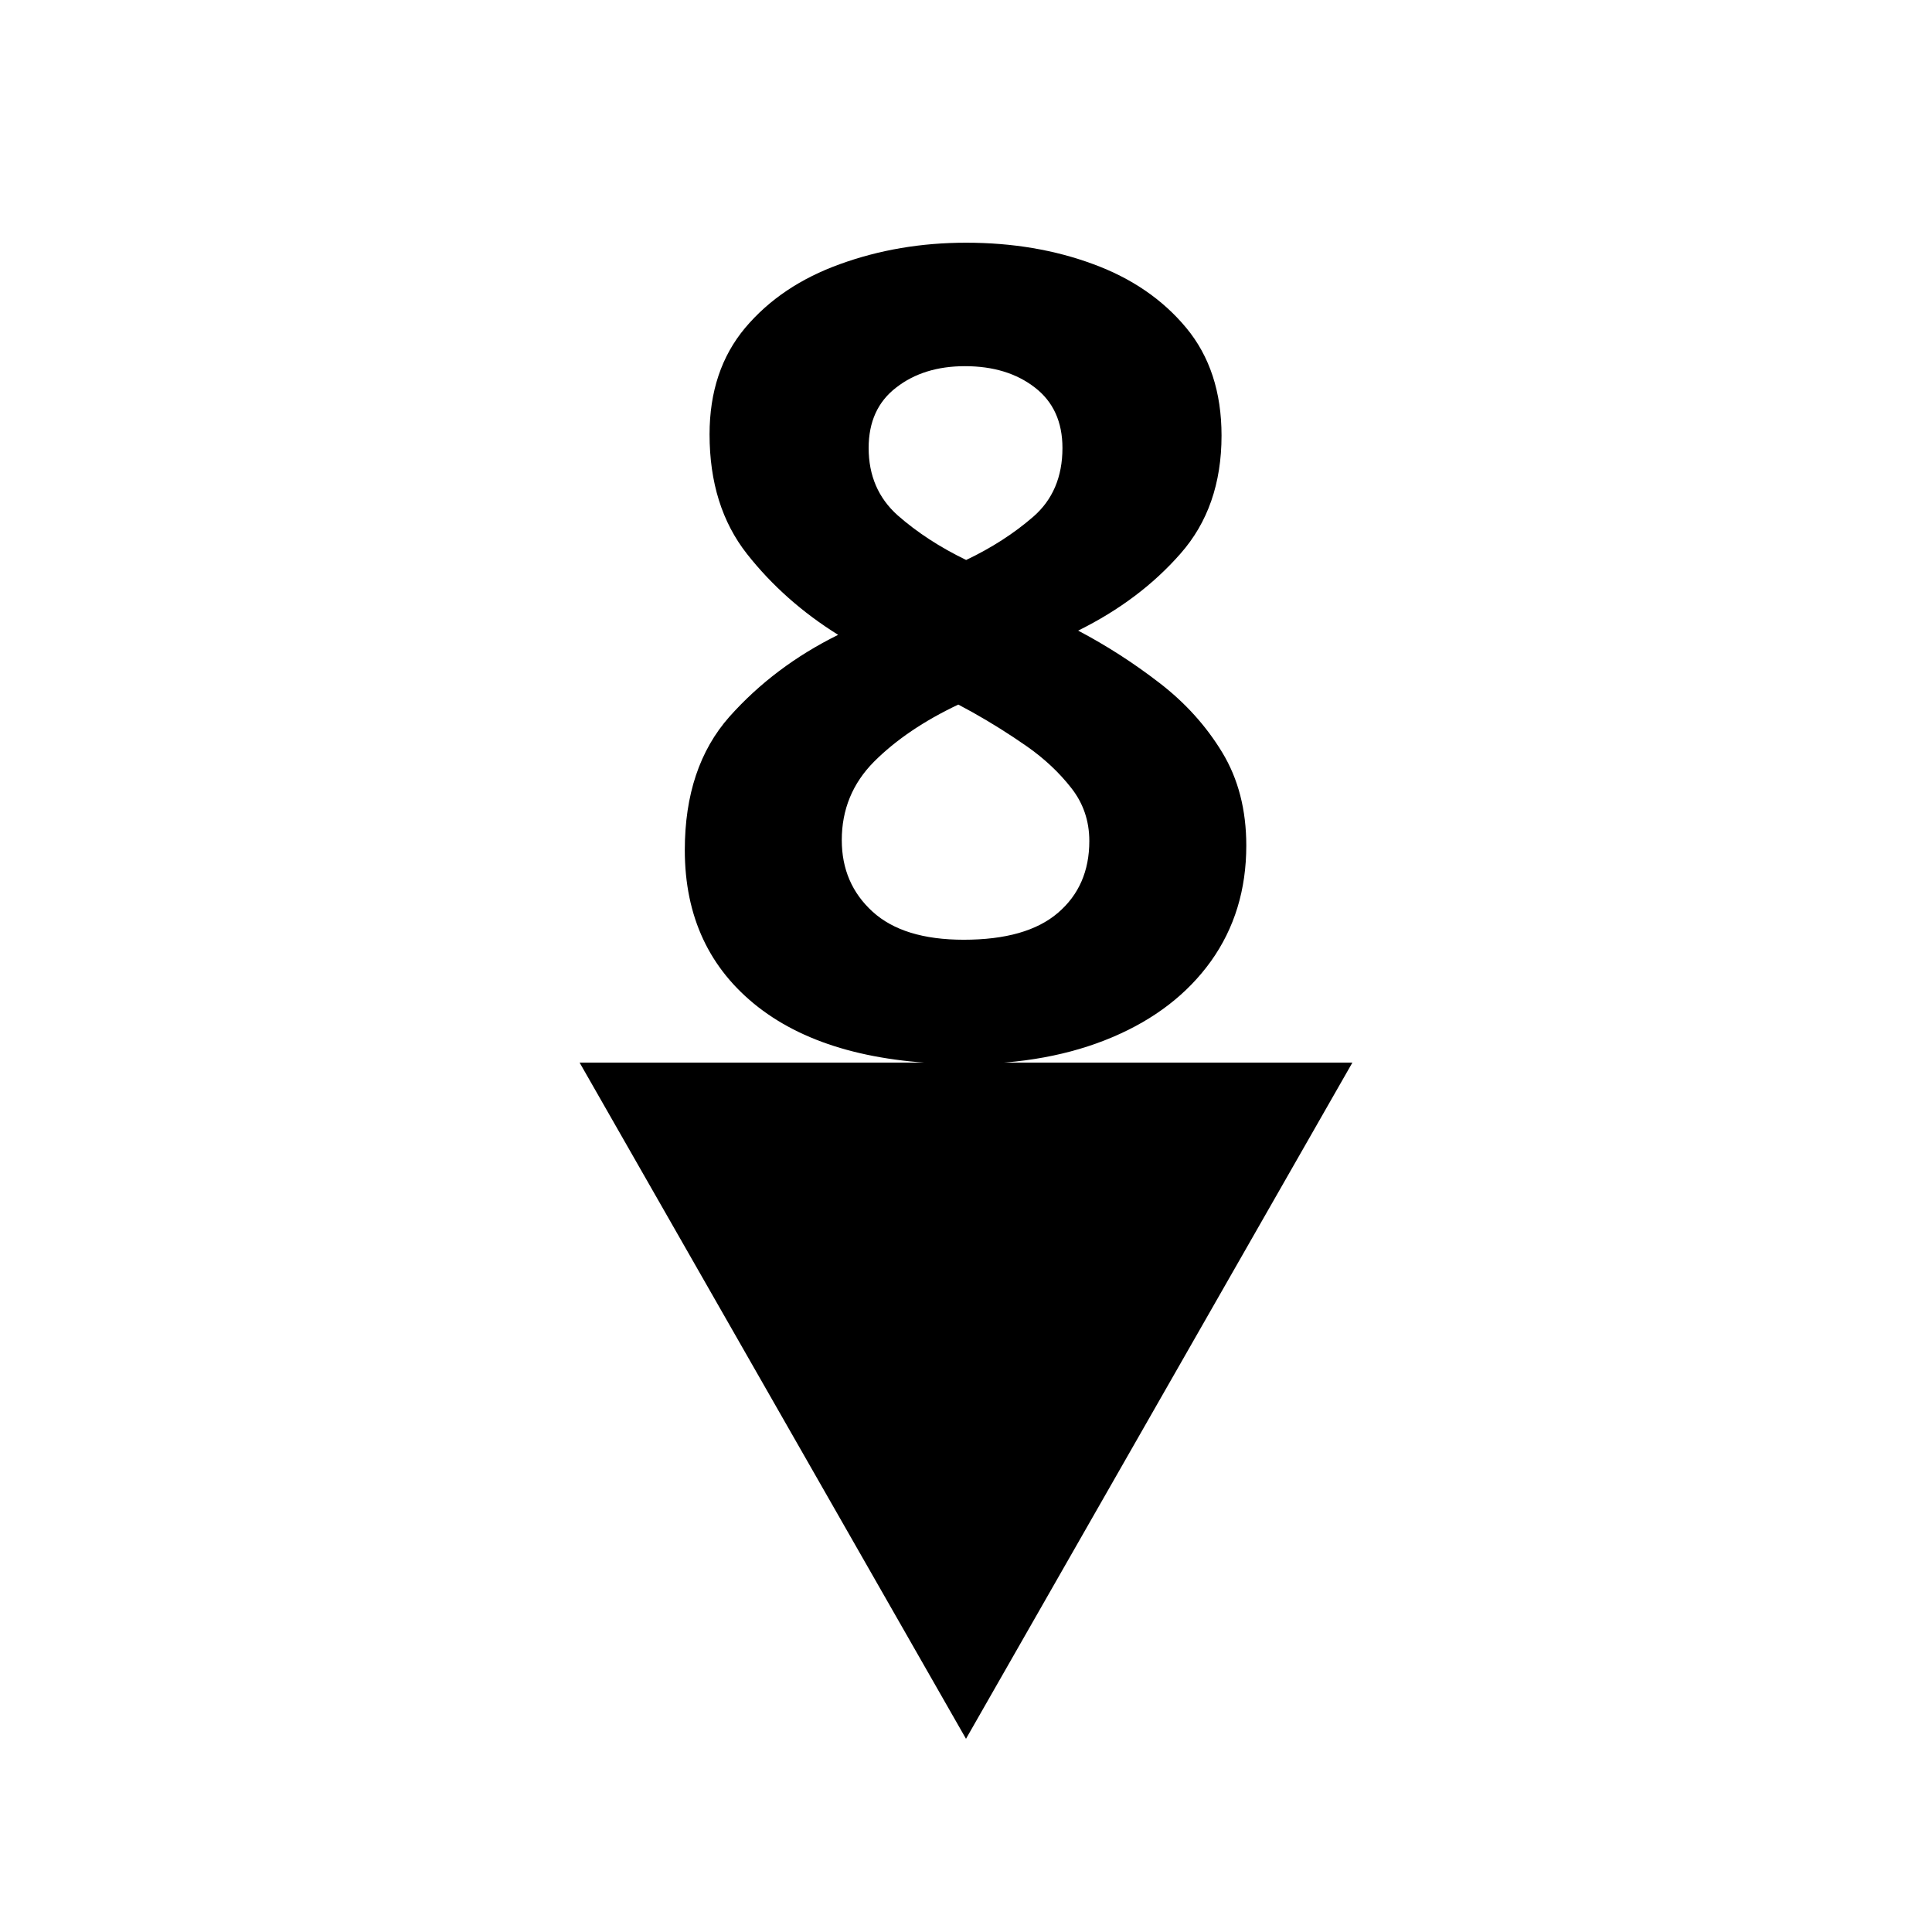
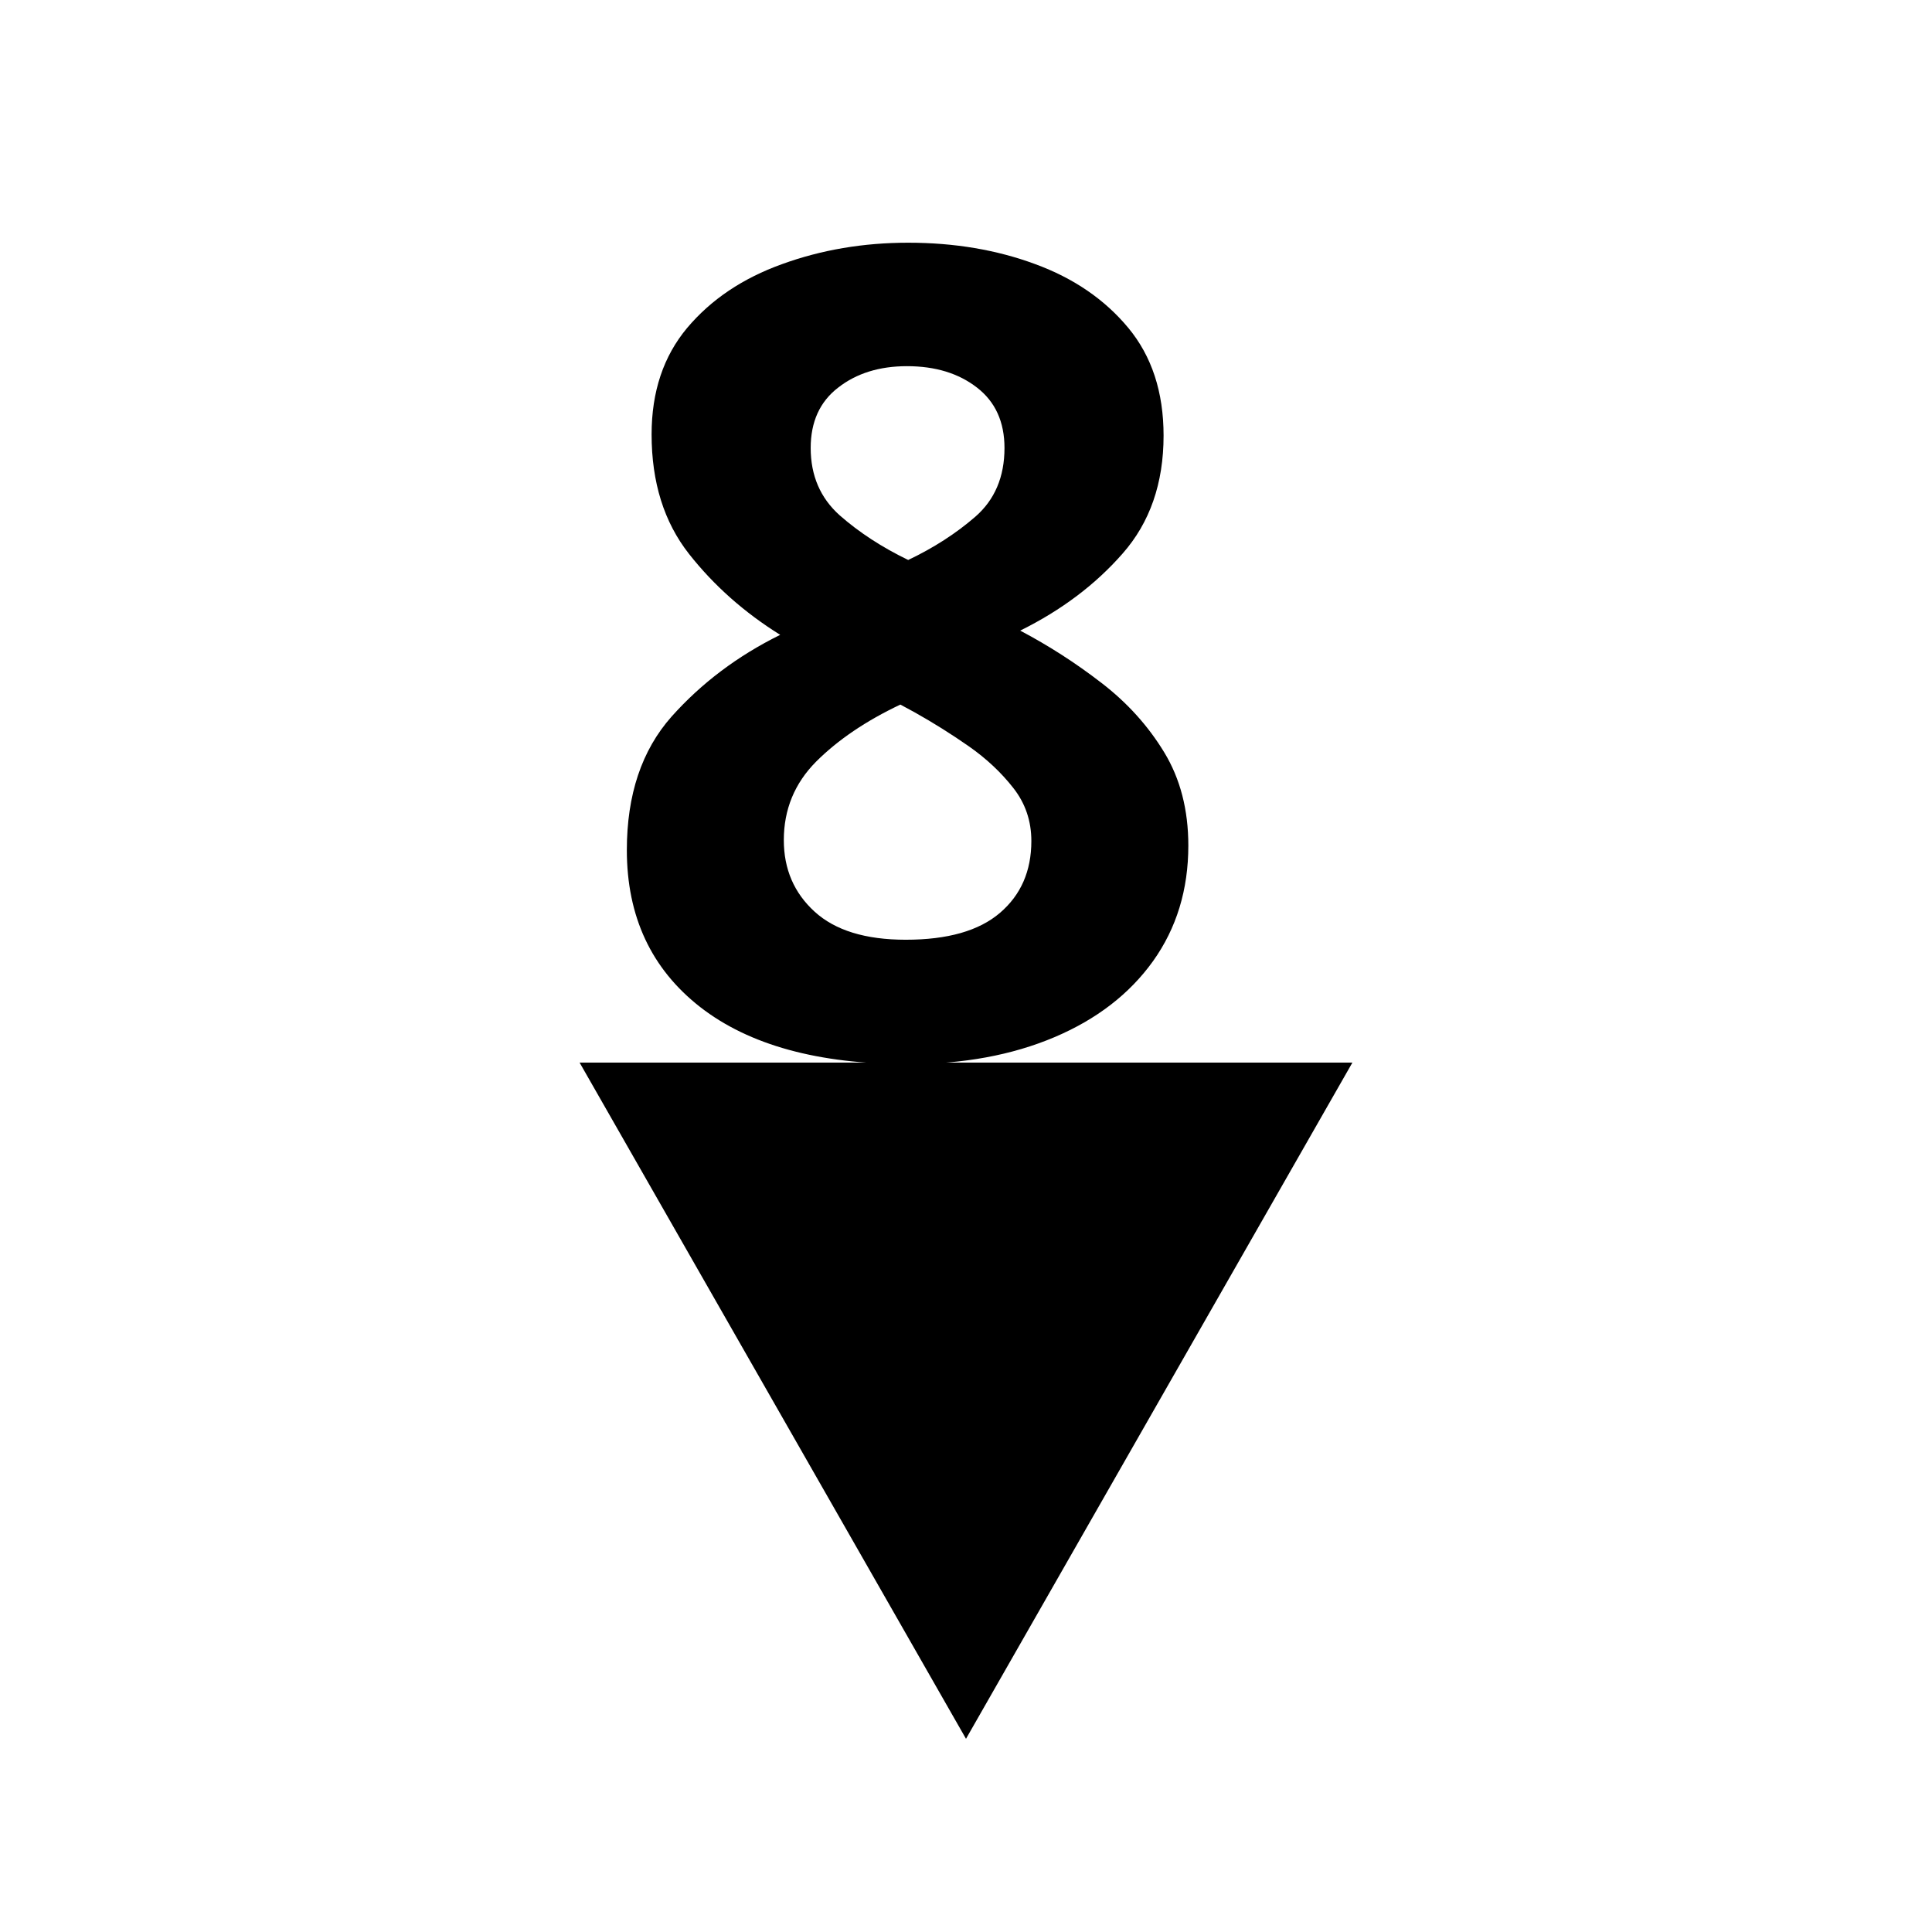
<svg xmlns="http://www.w3.org/2000/svg" xml:space="preserve" style="shape-rendering:geometricPrecision; text-rendering:geometricPrecision; image-rendering:optimizeQuality; fill-rule:evenodd; clip-rule:evenodd" viewBox="0 0 100 100">
  <g id="HM3">
    <circle style="fill: rgb(255, 255, 255); fill-rule: nonzero; opacity: 0.2; " cx="50%" cy="50%" r="45%" />
    <polygon points="30,55 70,55 50,90" style="fill:black;" />
-     <text x="50%" y="32%" text-anchor="middle" dominant-baseline="central" font-family="Amasis MT Medium" letter-spacing="0em" font-size="58" font-style="normal" font-weight="550" style="stroke: none; fill: rgb(0,0,0);">8</text>
+     <text x="47" y="32%" text-anchor="middle" dominant-baseline="central" font-family="Amasis MT Medium" letter-spacing="-6px" font-size="58" font-style="normal" font-weight="550" style="stroke: none; fill: rgb(0,0,0);">8</text>
  </g>
</svg>
